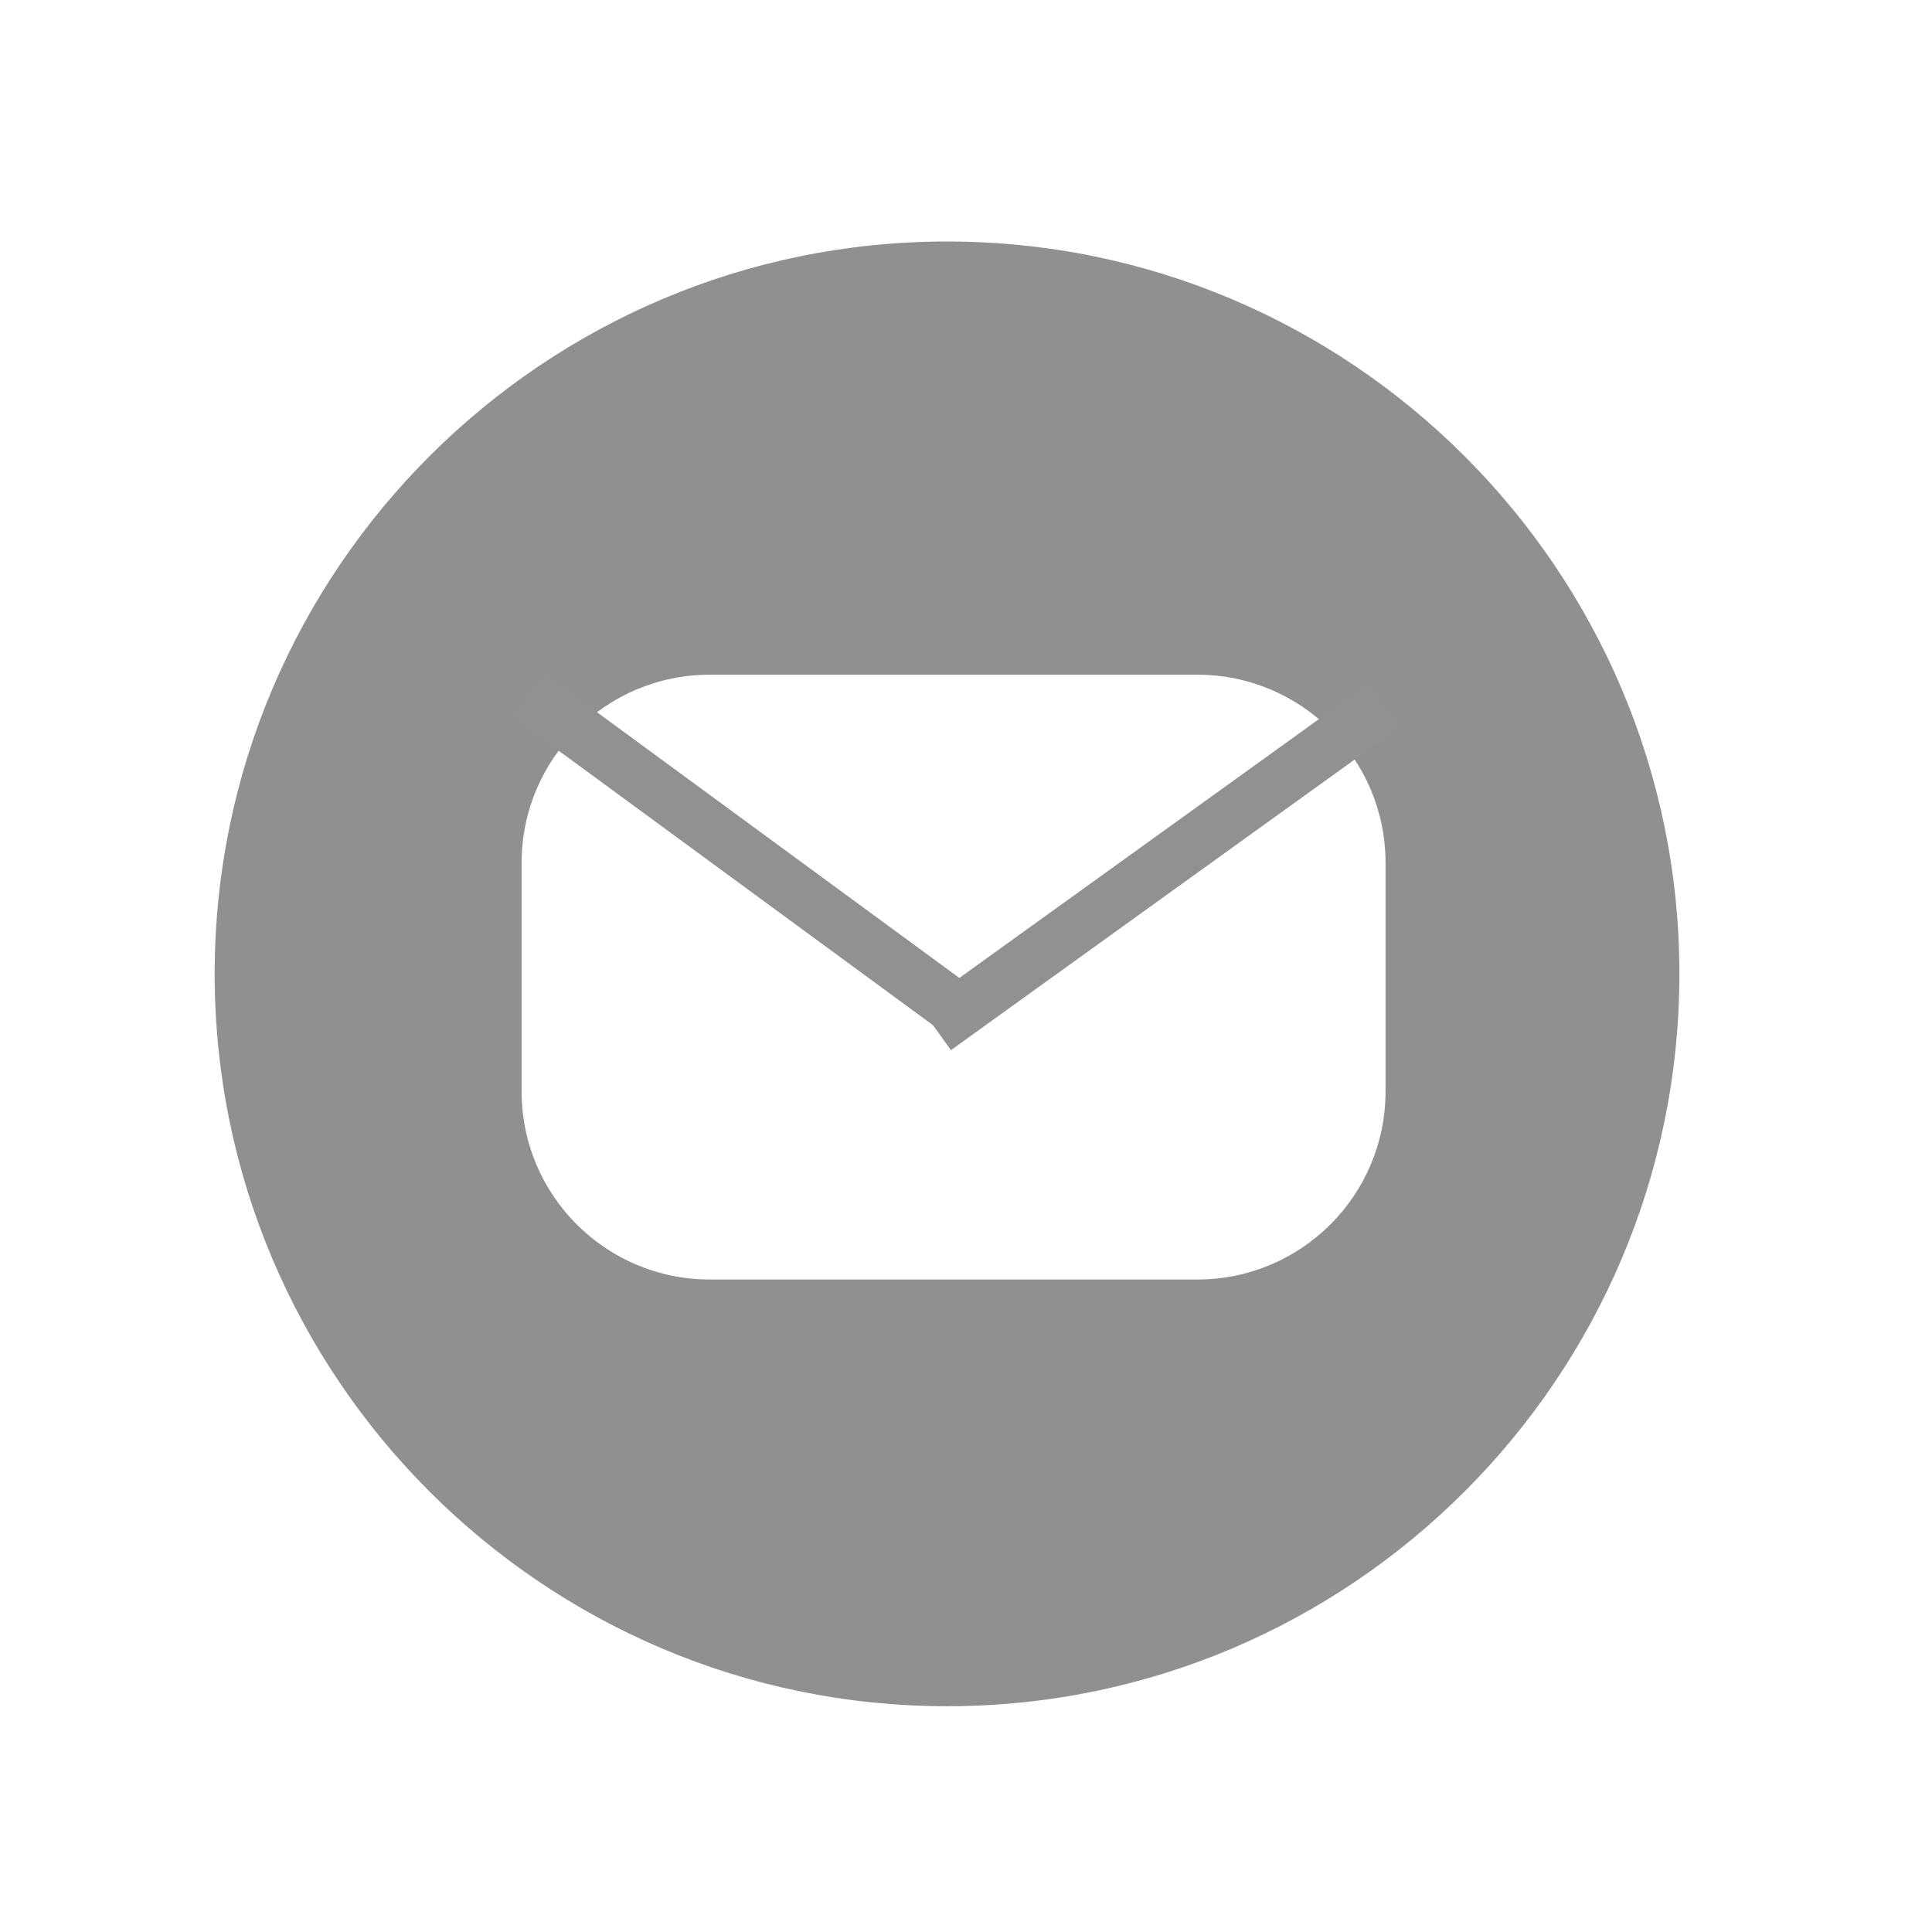
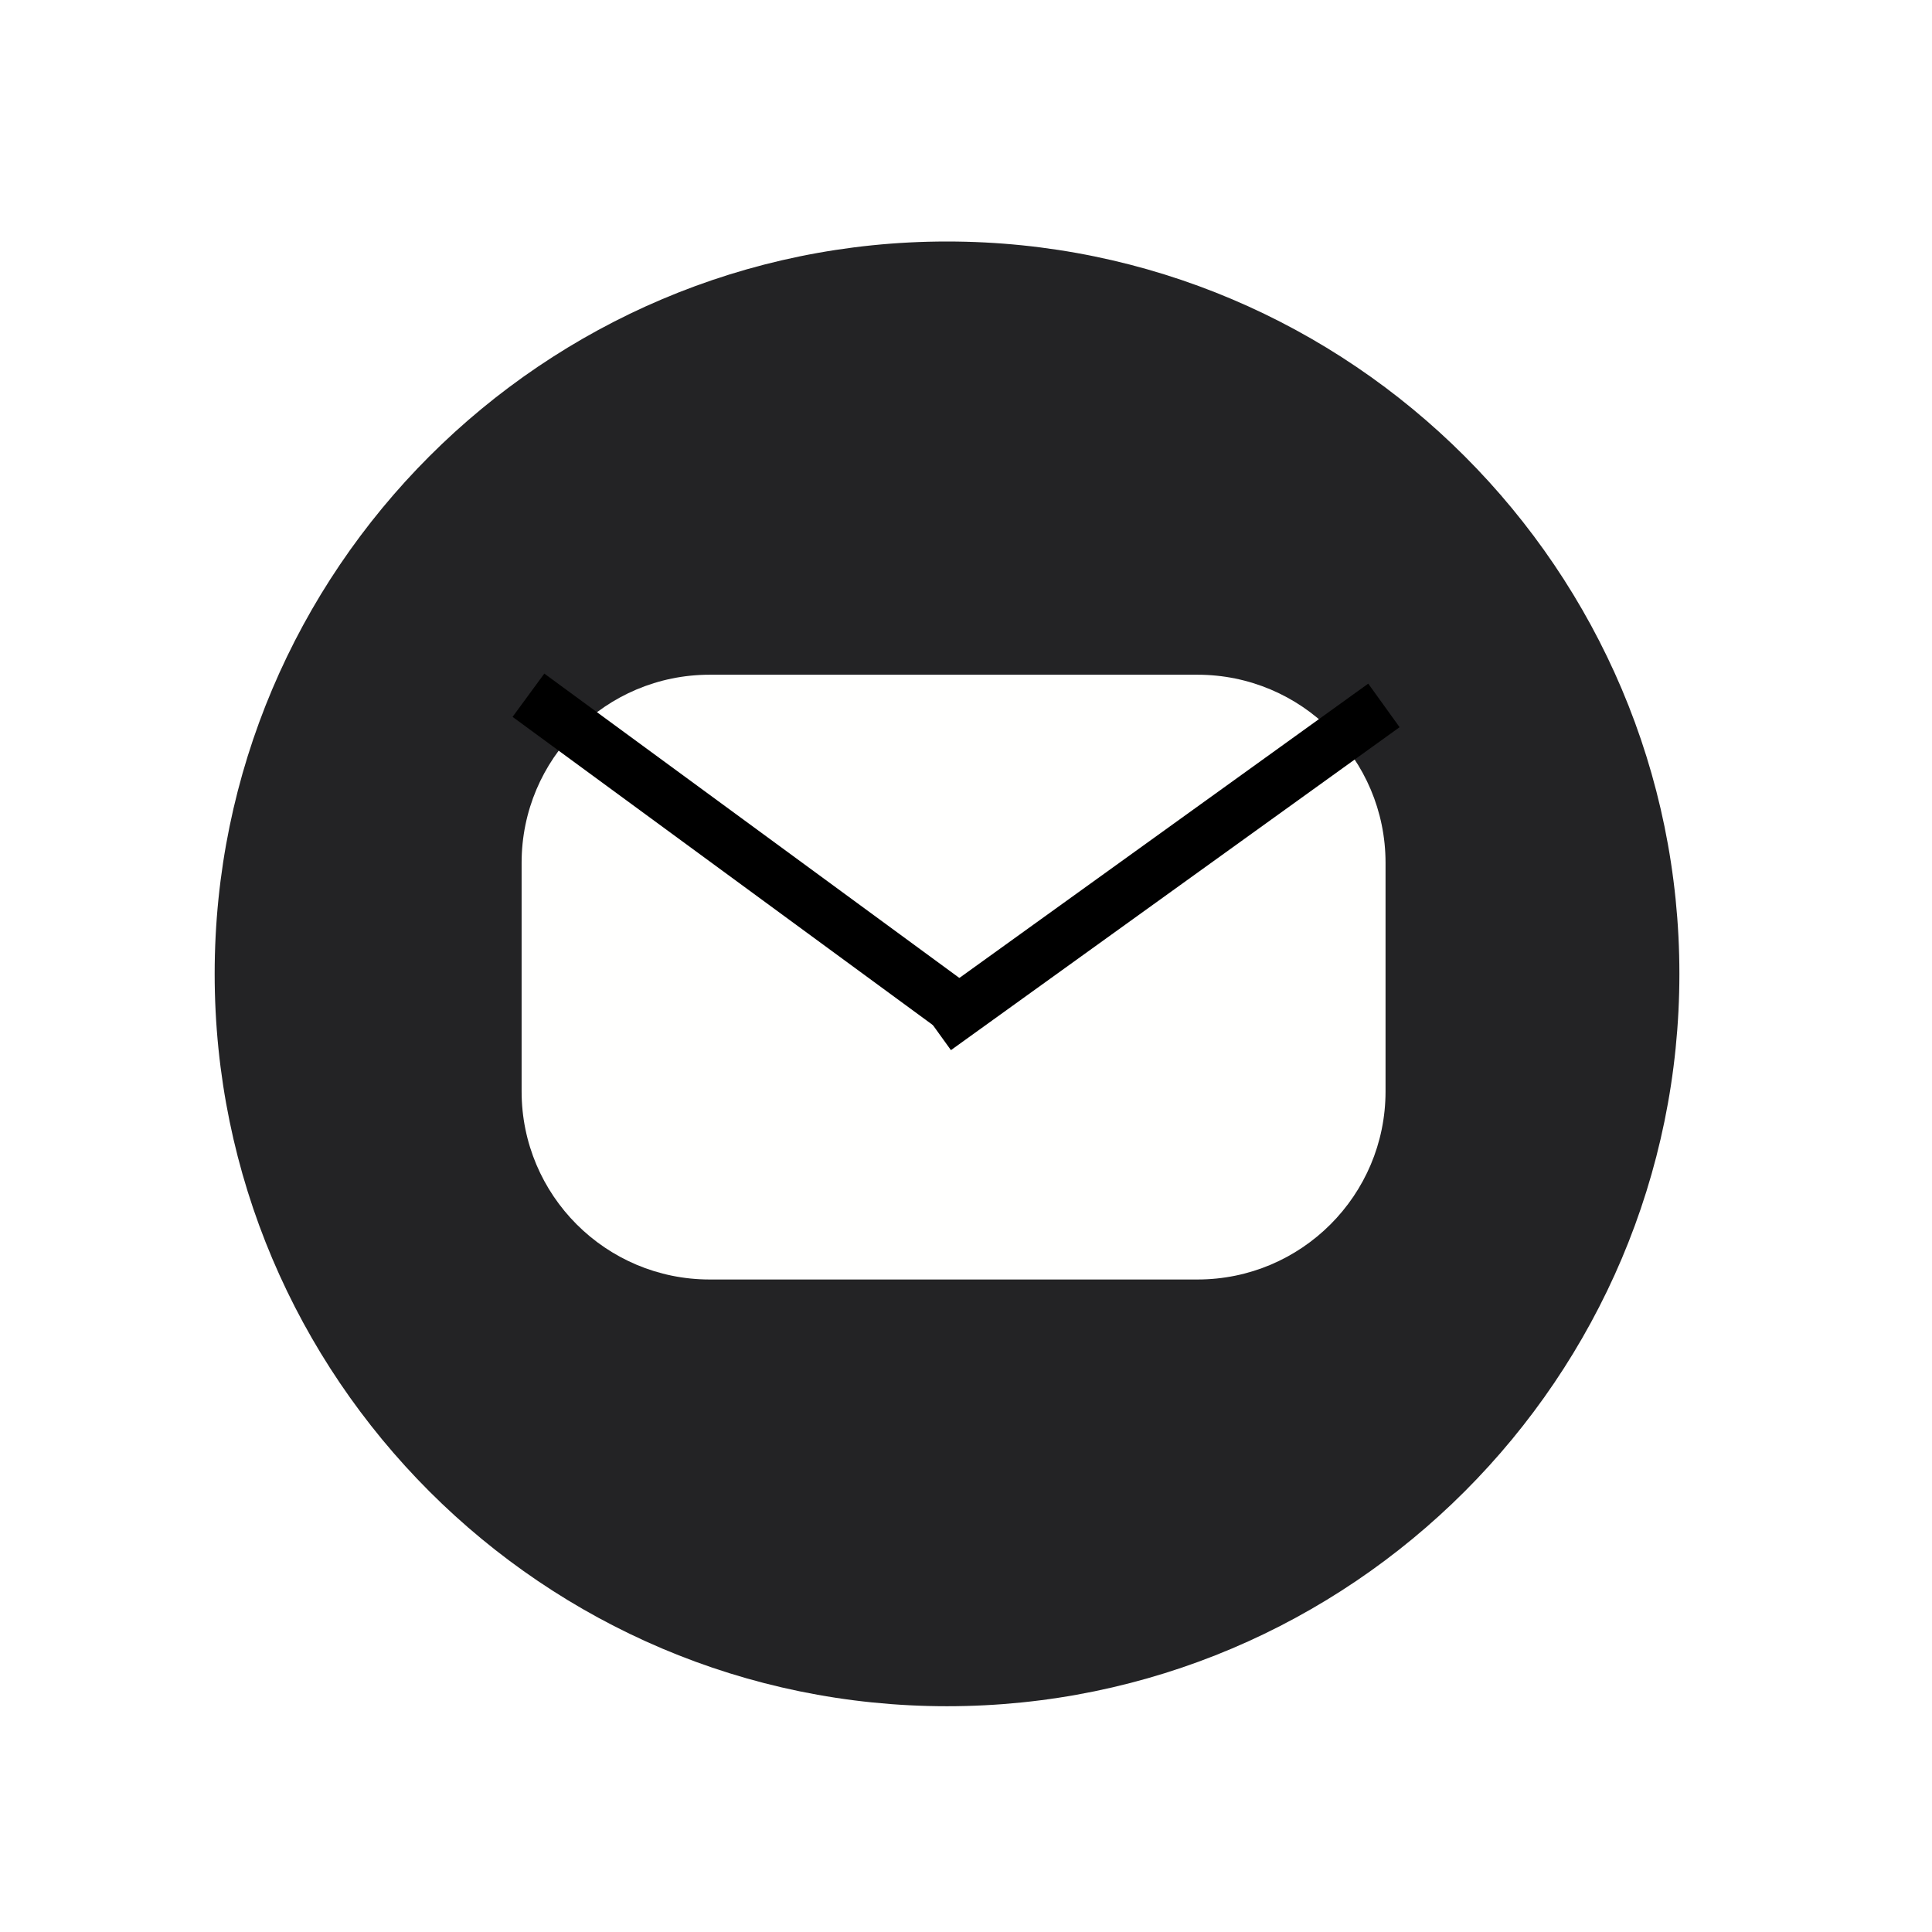
<svg xmlns="http://www.w3.org/2000/svg" width="72px" height="72px" viewBox="0 0 72 72" version="1.1">
-   <g id="Artboard-Copy-9" stroke="none" stroke-width="1" fill="none" fill-rule="evenodd">
-     <g id="Group-3-Copy-2" transform="translate(8, 9)" fill="#232325" fill-opacity="0.5">
-       <path d="M27.293,-2.27373675e-13 C42.343,-2.27373675e-13 54.586,12.243 54.586,27.293 C54.586,42.342 42.343,54.586 27.293,54.586 C12.245,54.586 6.82121026e-13,42.342 6.82121026e-13,27.293 C6.82121026e-13,12.243 12.245,-2.27373675e-13 27.293,-2.27373675e-13 Z M36.626,16.145 L18.448,16.145 C14.577,16.145 11.439,19.283 11.439,23.154 L11.439,31.674 C11.439,35.545 14.577,38.683 18.448,38.683 L36.626,38.683 C40.497,38.683 43.635,35.545 43.635,31.674 L43.635,23.154 C43.635,19.283 40.497,16.145 36.626,16.145 Z" id="Combined-Shape" />
+   <g id="Artboard-Copy-3" stroke="none" stroke-width="1" fill="none" fill-rule="evenodd">
+     <g id="Group-3-Copy-2" transform="translate(8, 9)">
+       <path d="M27.293,54.586 C12.245,54.586 1.13686838e-13,42.342 1.13686838e-13,27.293 C1.13686838e-13,12.243 12.245,1.47792889e-12 27.293,1.47792889e-12 C42.343,1.47792889e-12 54.586,12.243 54.586,27.293 C54.586,42.342 42.343,54.586 27.293,54.586" id="Fill-73" fill="#232325" />
+       <path d="M43.635,23.154 C43.635,19.283 40.497,16.145 36.626,16.145 L18.448,16.145 C14.577,16.145 11.439,19.283 11.439,23.154 L11.439,31.674 C11.439,35.545 14.577,38.683 18.448,38.683 L36.626,38.683 C40.497,38.683 43.635,35.545 43.635,31.674 L43.635,23.154 L43.635,23.154 Z" id="Fill-74" fill="#FFFFFE" />
    </g>
-     <line x1="20.5" y1="26.5" x2="35.5" y2="37.5" id="Line-3" stroke="#919191" stroke-width="2" stroke-linecap="square" />
-     <line x1="50.763" y1="26.873" x2="35.666" y2="37.74" id="Line-3-Copy" stroke="#919191" stroke-width="2" stroke-linecap="square" />
+     <line x1="20.5" y1="26.5" x2="35.5" y2="37.5" id="Line-3" stroke="#000000" stroke-width="2" stroke-linecap="square" />
+     <line x1="50.763" y1="26.873" x2="35.666" y2="37.74" id="Line-3-Copy" stroke="#000000" stroke-width="2" stroke-linecap="square" />
  </g>
</svg>
